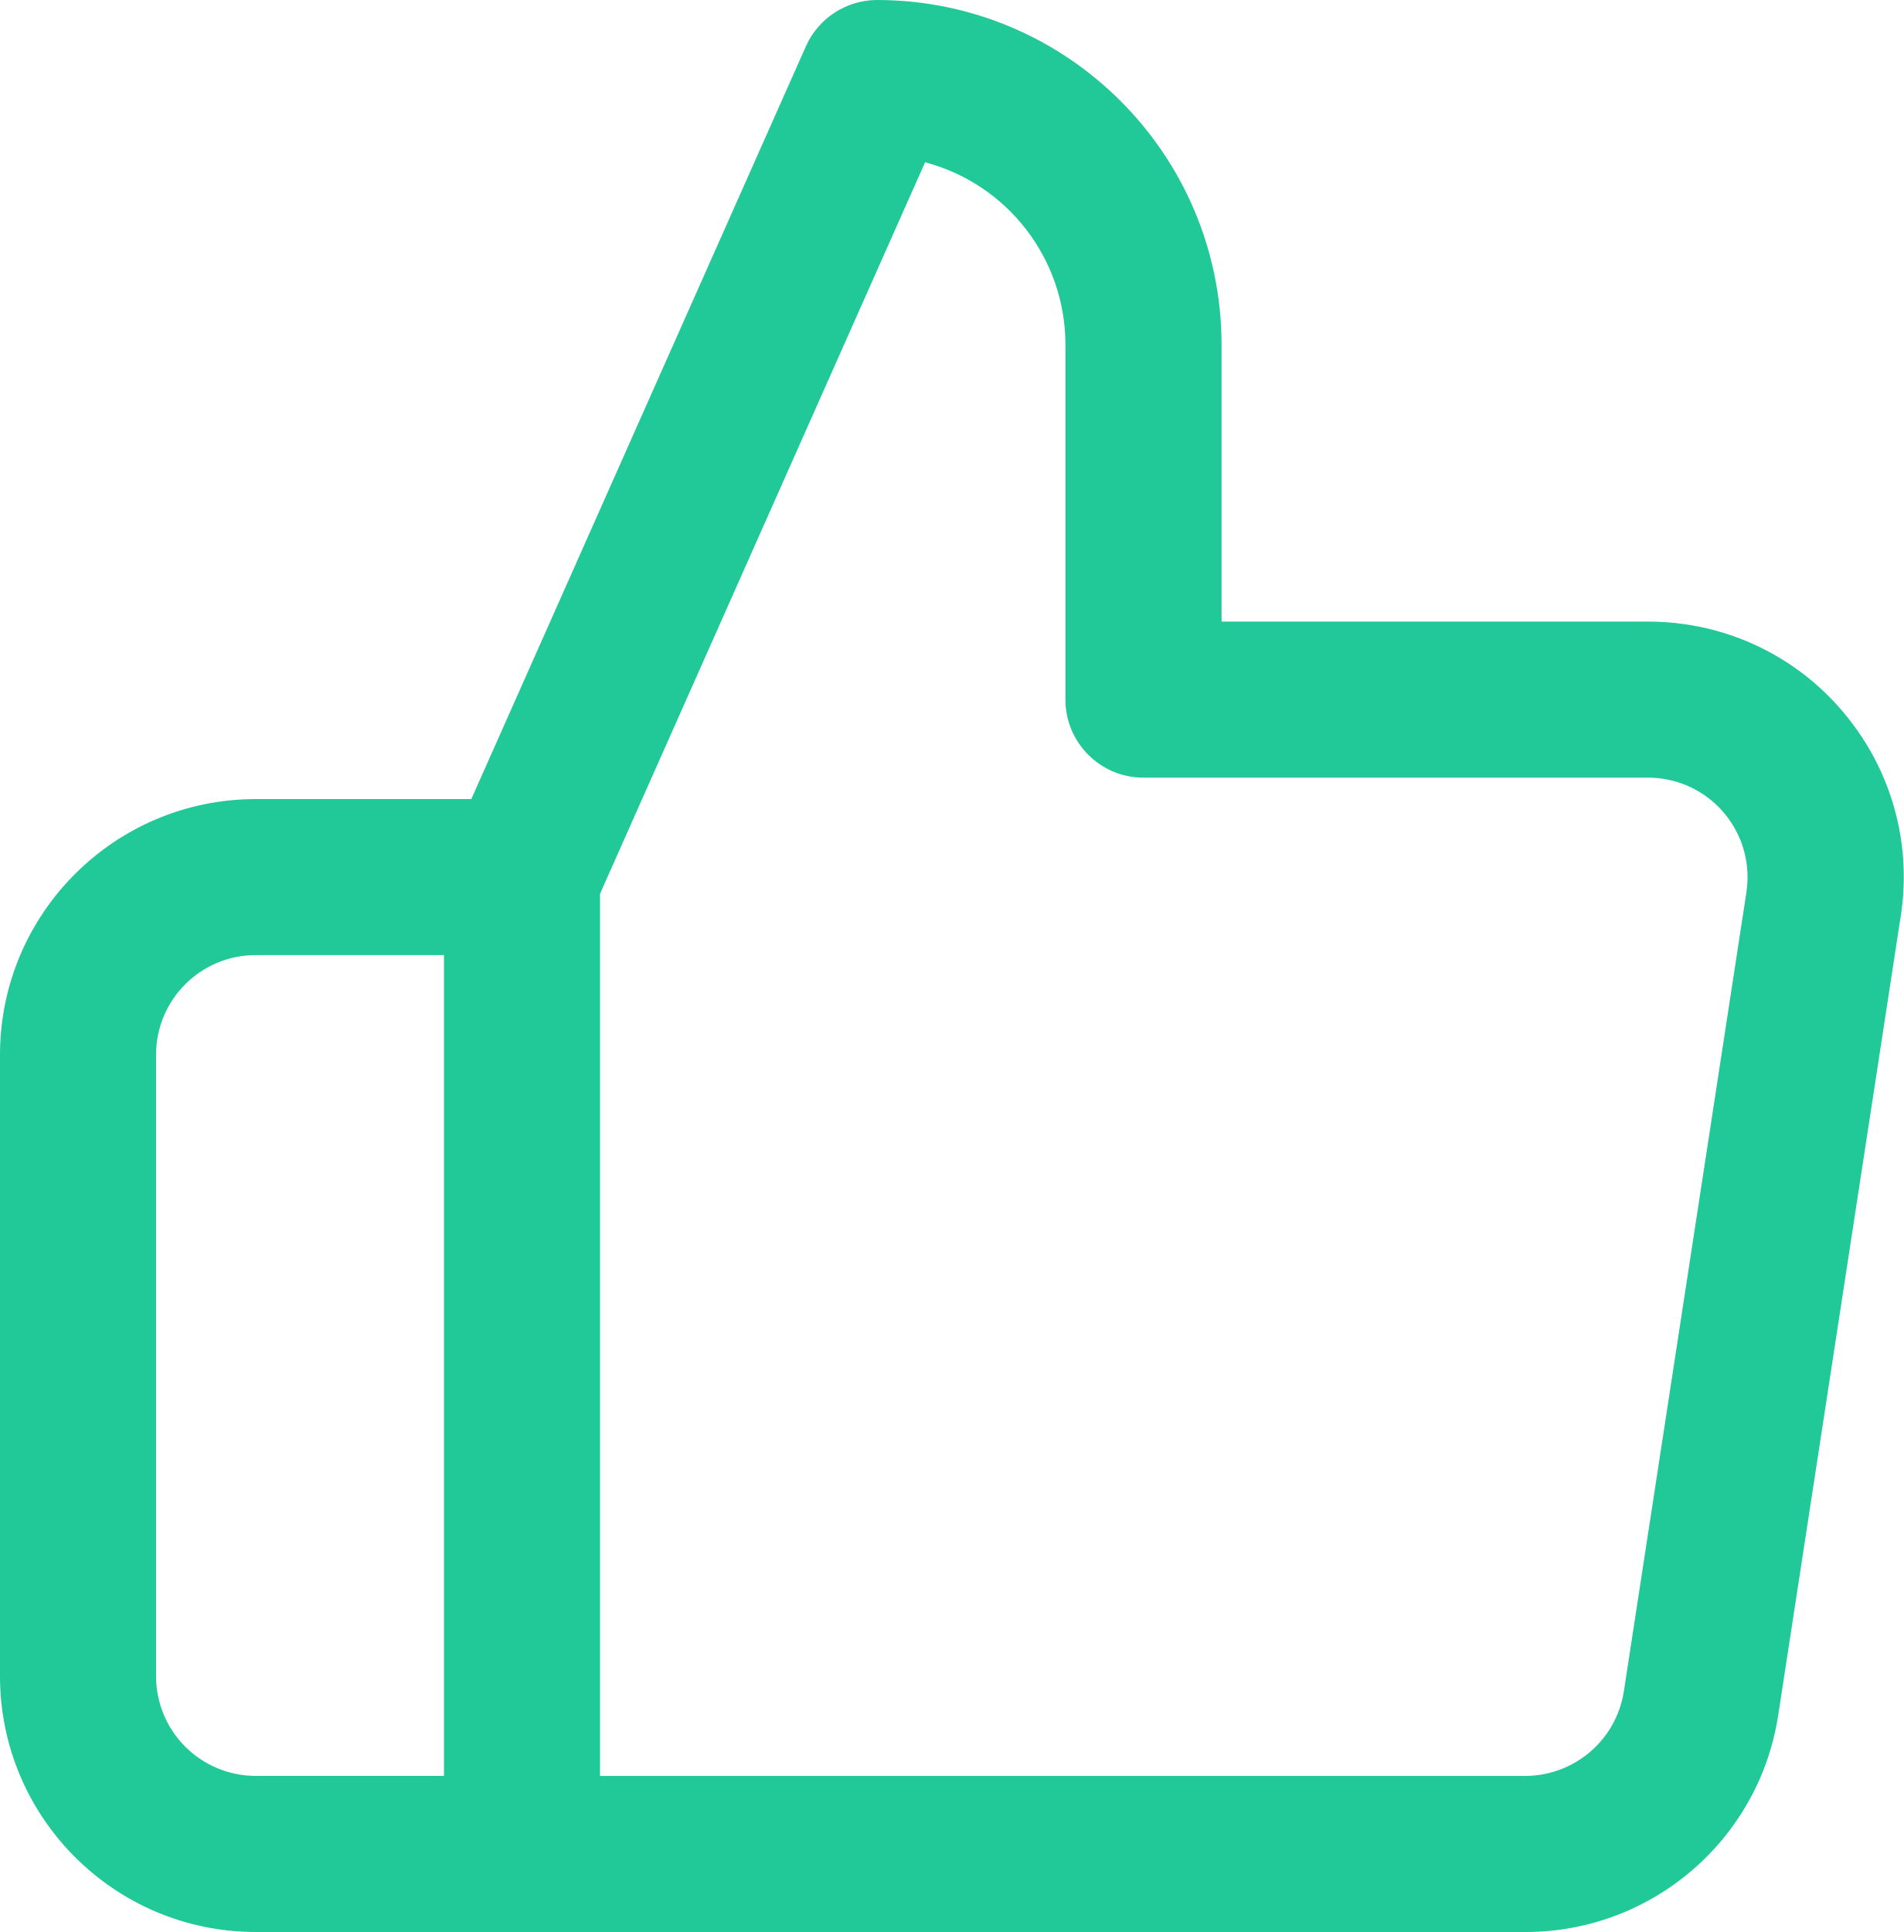
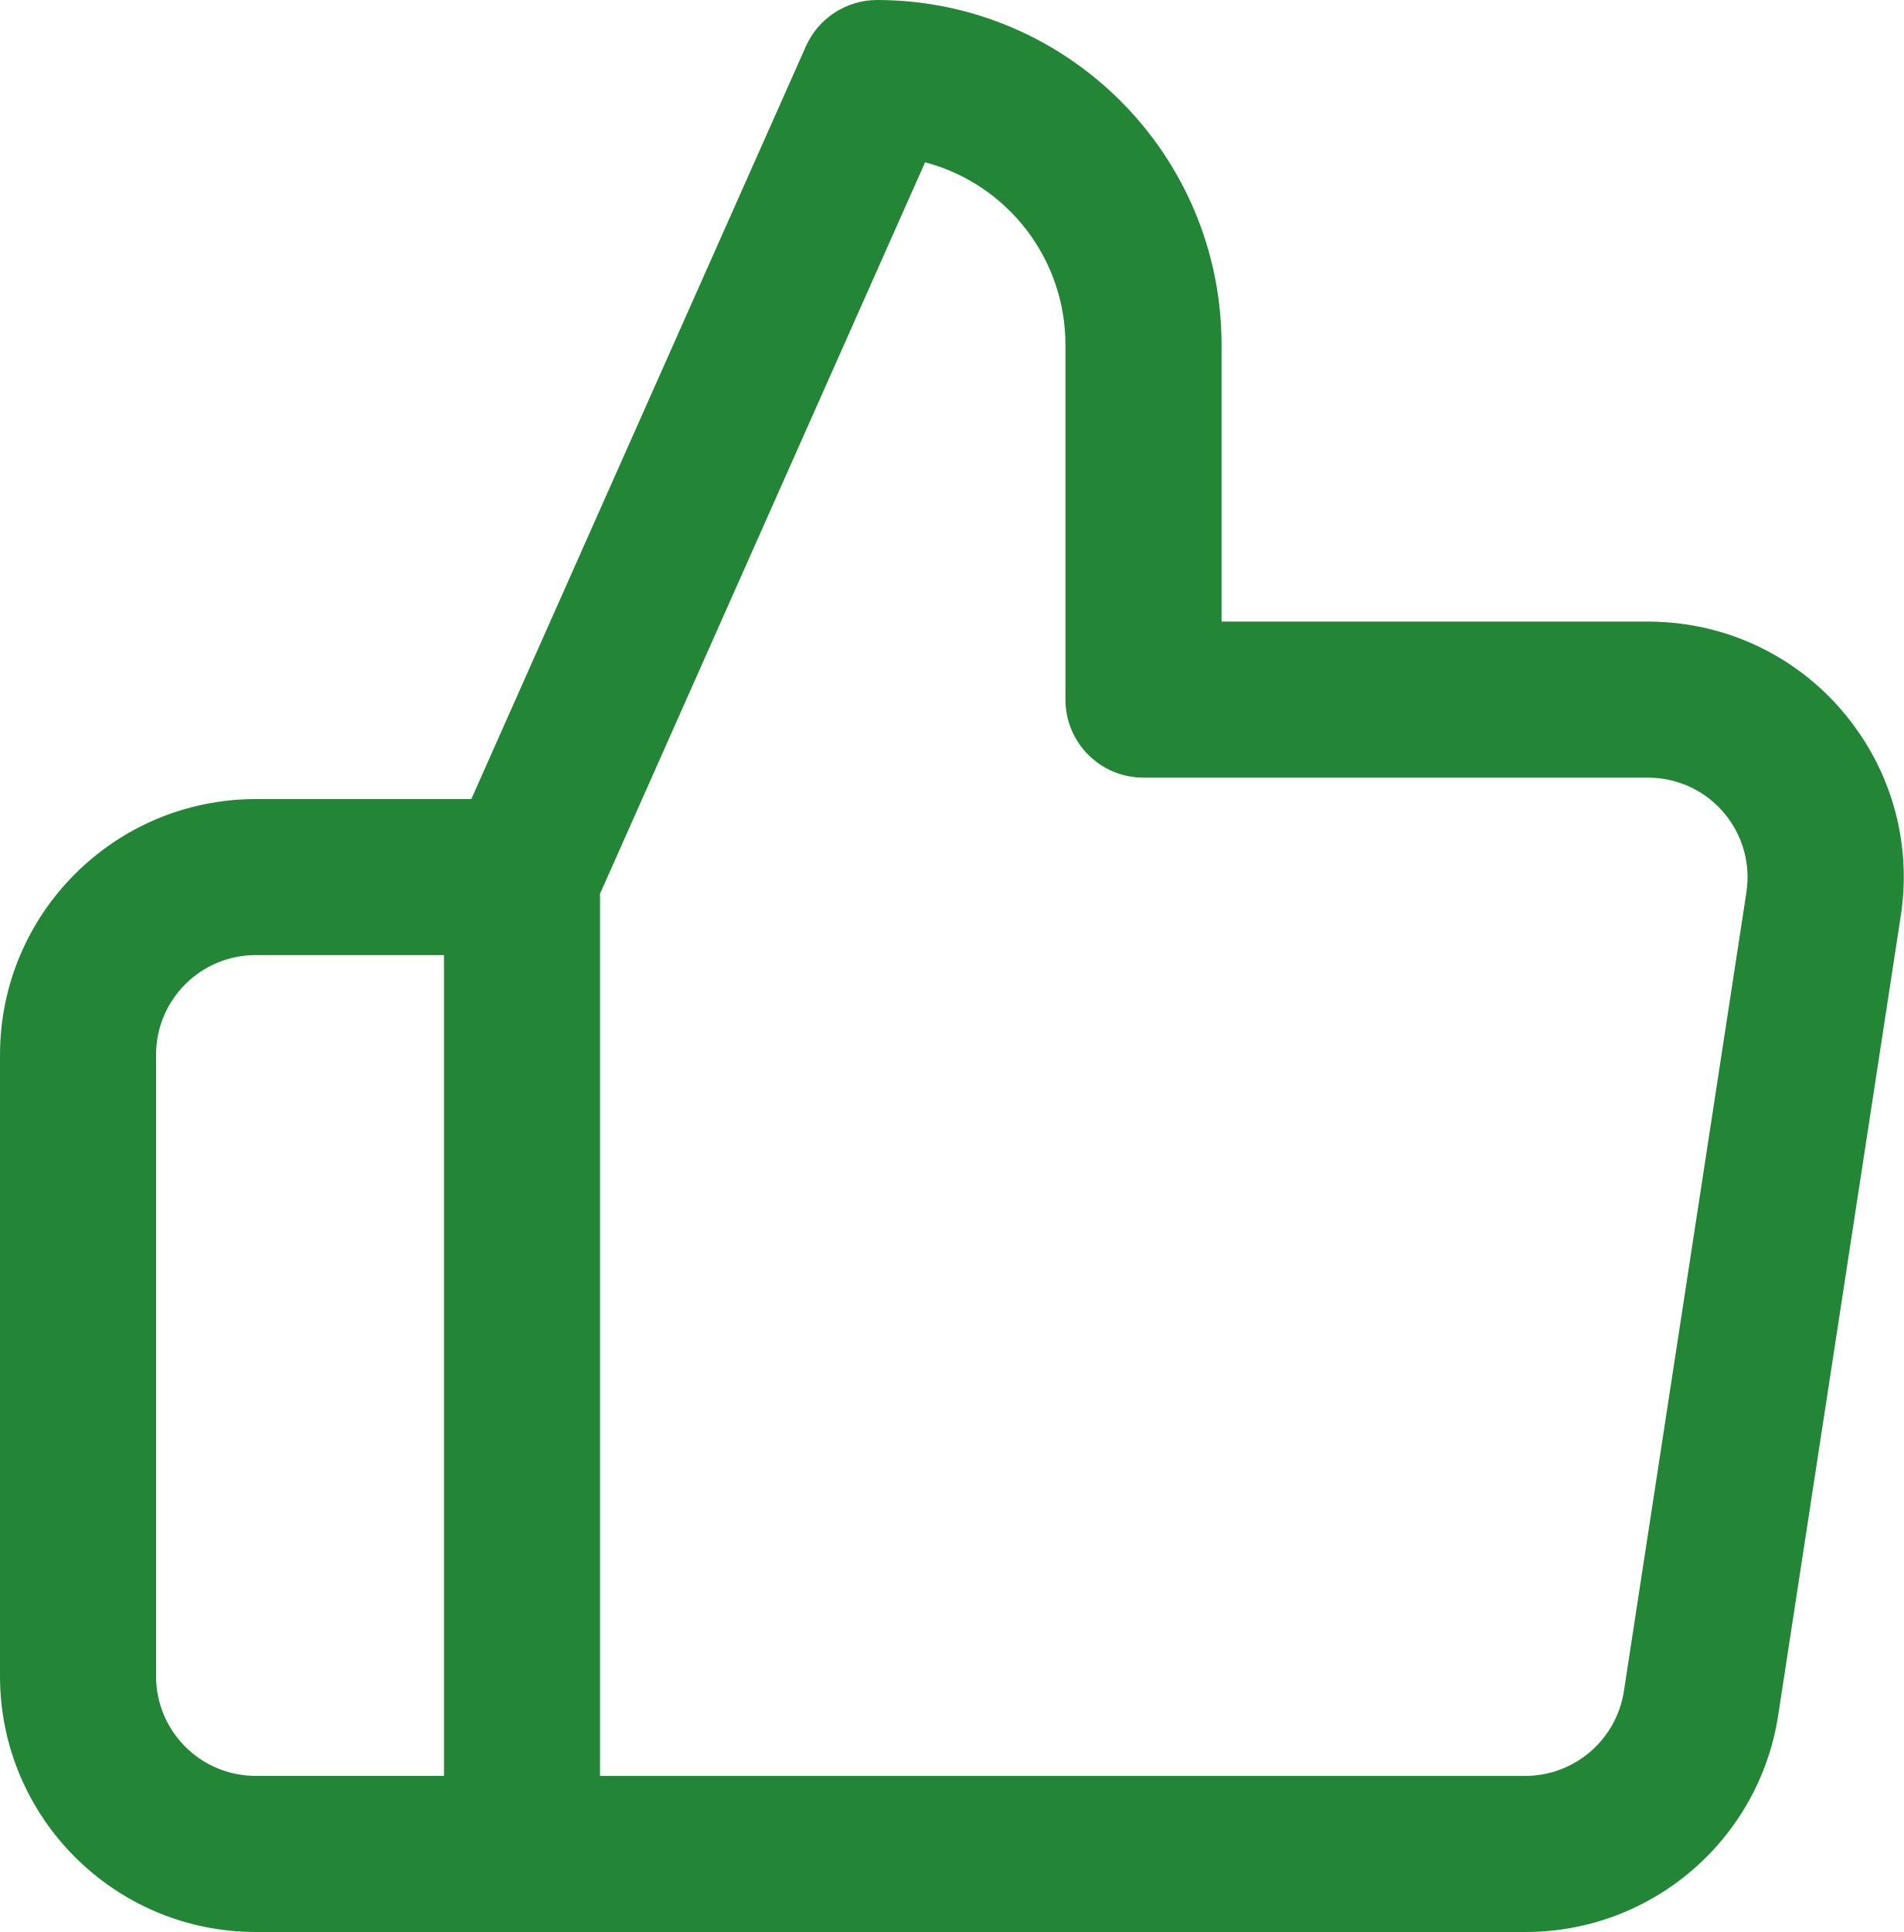
<svg xmlns="http://www.w3.org/2000/svg" id="_024-like" data-name="024-like" width="50.037" height="50.776" viewBox="0 0 50.037 50.776">
  <g id="Group_146" data-name="Group 146" transform="translate(11.669)">
    <g id="Group_145" data-name="Group 145">
-       <path id="Path_74" data-name="Path 74" d="M158.445,19.07a6.675,6.675,0,0,0-4.4-2.658,6.842,6.842,0,0,0-1.072-.076H141.825V9.052A9.062,9.062,0,0,0,132.773,0,2.051,2.051,0,0,0,130.9,1.218l-9.335,21a2.052,2.052,0,0,0-.177.833V48.725a2.051,2.051,0,0,0,2.051,2.051h26.377a6.719,6.719,0,0,0,6.642-5.708l3.221-21.006A6.675,6.675,0,0,0,158.445,19.07Zm-2.823,4.374L152.4,44.45a2.628,2.628,0,0,1-2.587,2.224H125.489V23.49l8.544-19.225a4.959,4.959,0,0,1,3.689,4.787v9.335a2.051,2.051,0,0,0,2.051,2.051h13.232a2.667,2.667,0,0,1,.422.029,2.616,2.616,0,0,1,2.194,2.976Z" transform="translate(-121.387 0)" fill="#20C997" />
+       <path id="Path_74" data-name="Path 74" d="M158.445,19.07a6.675,6.675,0,0,0-4.4-2.658,6.842,6.842,0,0,0-1.072-.076H141.825V9.052A9.062,9.062,0,0,0,132.773,0,2.051,2.051,0,0,0,130.9,1.218l-9.335,21a2.052,2.052,0,0,0-.177.833V48.725a2.051,2.051,0,0,0,2.051,2.051h26.377a6.719,6.719,0,0,0,6.642-5.708l3.221-21.006A6.675,6.675,0,0,0,158.445,19.07Zm-2.823,4.374L152.4,44.45a2.628,2.628,0,0,1-2.587,2.224H125.489V23.49l8.544-19.225a4.959,4.959,0,0,1,3.689,4.787v9.335a2.051,2.051,0,0,0,2.051,2.051h13.232a2.667,2.667,0,0,1,.422.029,2.616,2.616,0,0,1,2.194,2.976Z" transform="translate(-121.387 0)" fill="#238636" />
    </g>
  </g>
  <g id="Group_148" data-name="Group 148" transform="translate(0 21.003)">
    <g id="Group_147" data-name="Group 147">
-       <path id="Path_75" data-name="Path 75" d="M17.448,237.456h-7A2.619,2.619,0,0,1,7.83,234.84V218.5a2.619,2.619,0,0,1,2.616-2.616h7a2.051,2.051,0,0,0,0-4.1h-7A6.726,6.726,0,0,0,3.728,218.5V234.84a6.726,6.726,0,0,0,6.719,6.719h7a2.051,2.051,0,0,0,0-4.1Z" transform="translate(-3.728 -211.786)" fill="#20C997" />
+       <path id="Path_75" data-name="Path 75" d="M17.448,237.456h-7A2.619,2.619,0,0,1,7.83,234.84V218.5a2.619,2.619,0,0,1,2.616-2.616h7a2.051,2.051,0,0,0,0-4.1h-7A6.726,6.726,0,0,0,3.728,218.5V234.84a6.726,6.726,0,0,0,6.719,6.719h7a2.051,2.051,0,0,0,0-4.1Z" transform="translate(-3.728 -211.786)" fill="#238636" />
    </g>
  </g>
</svg>
